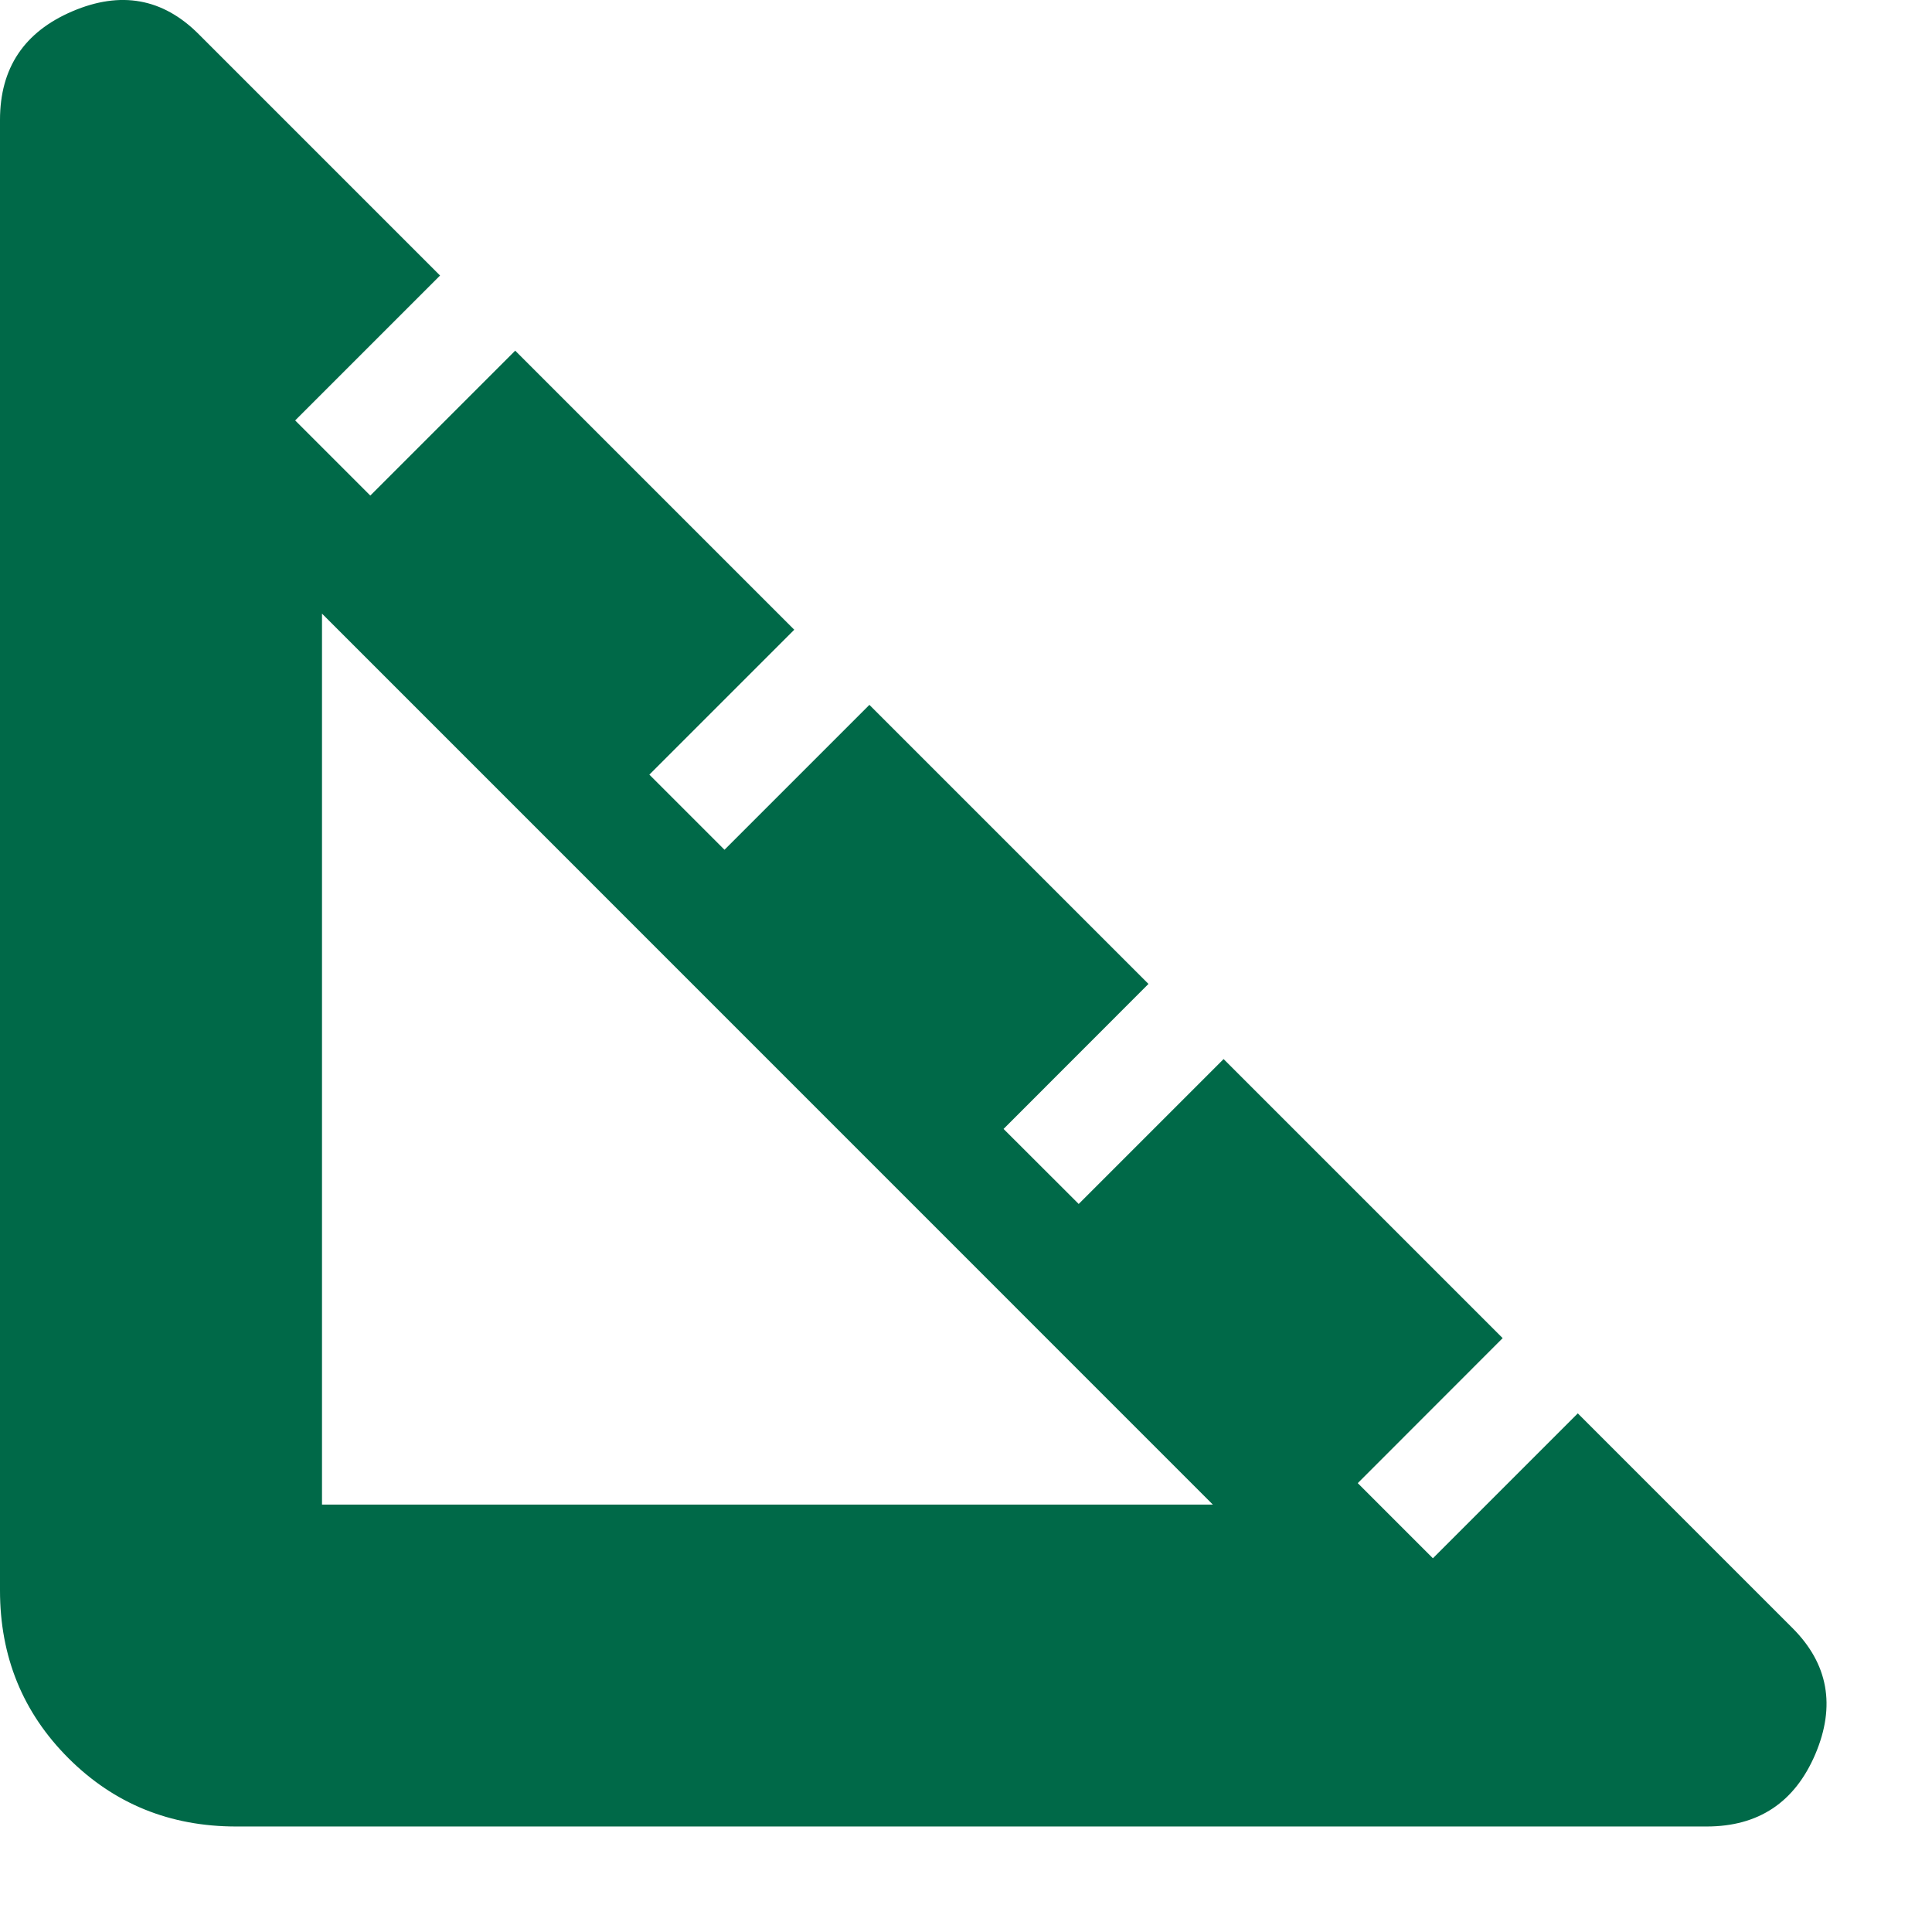
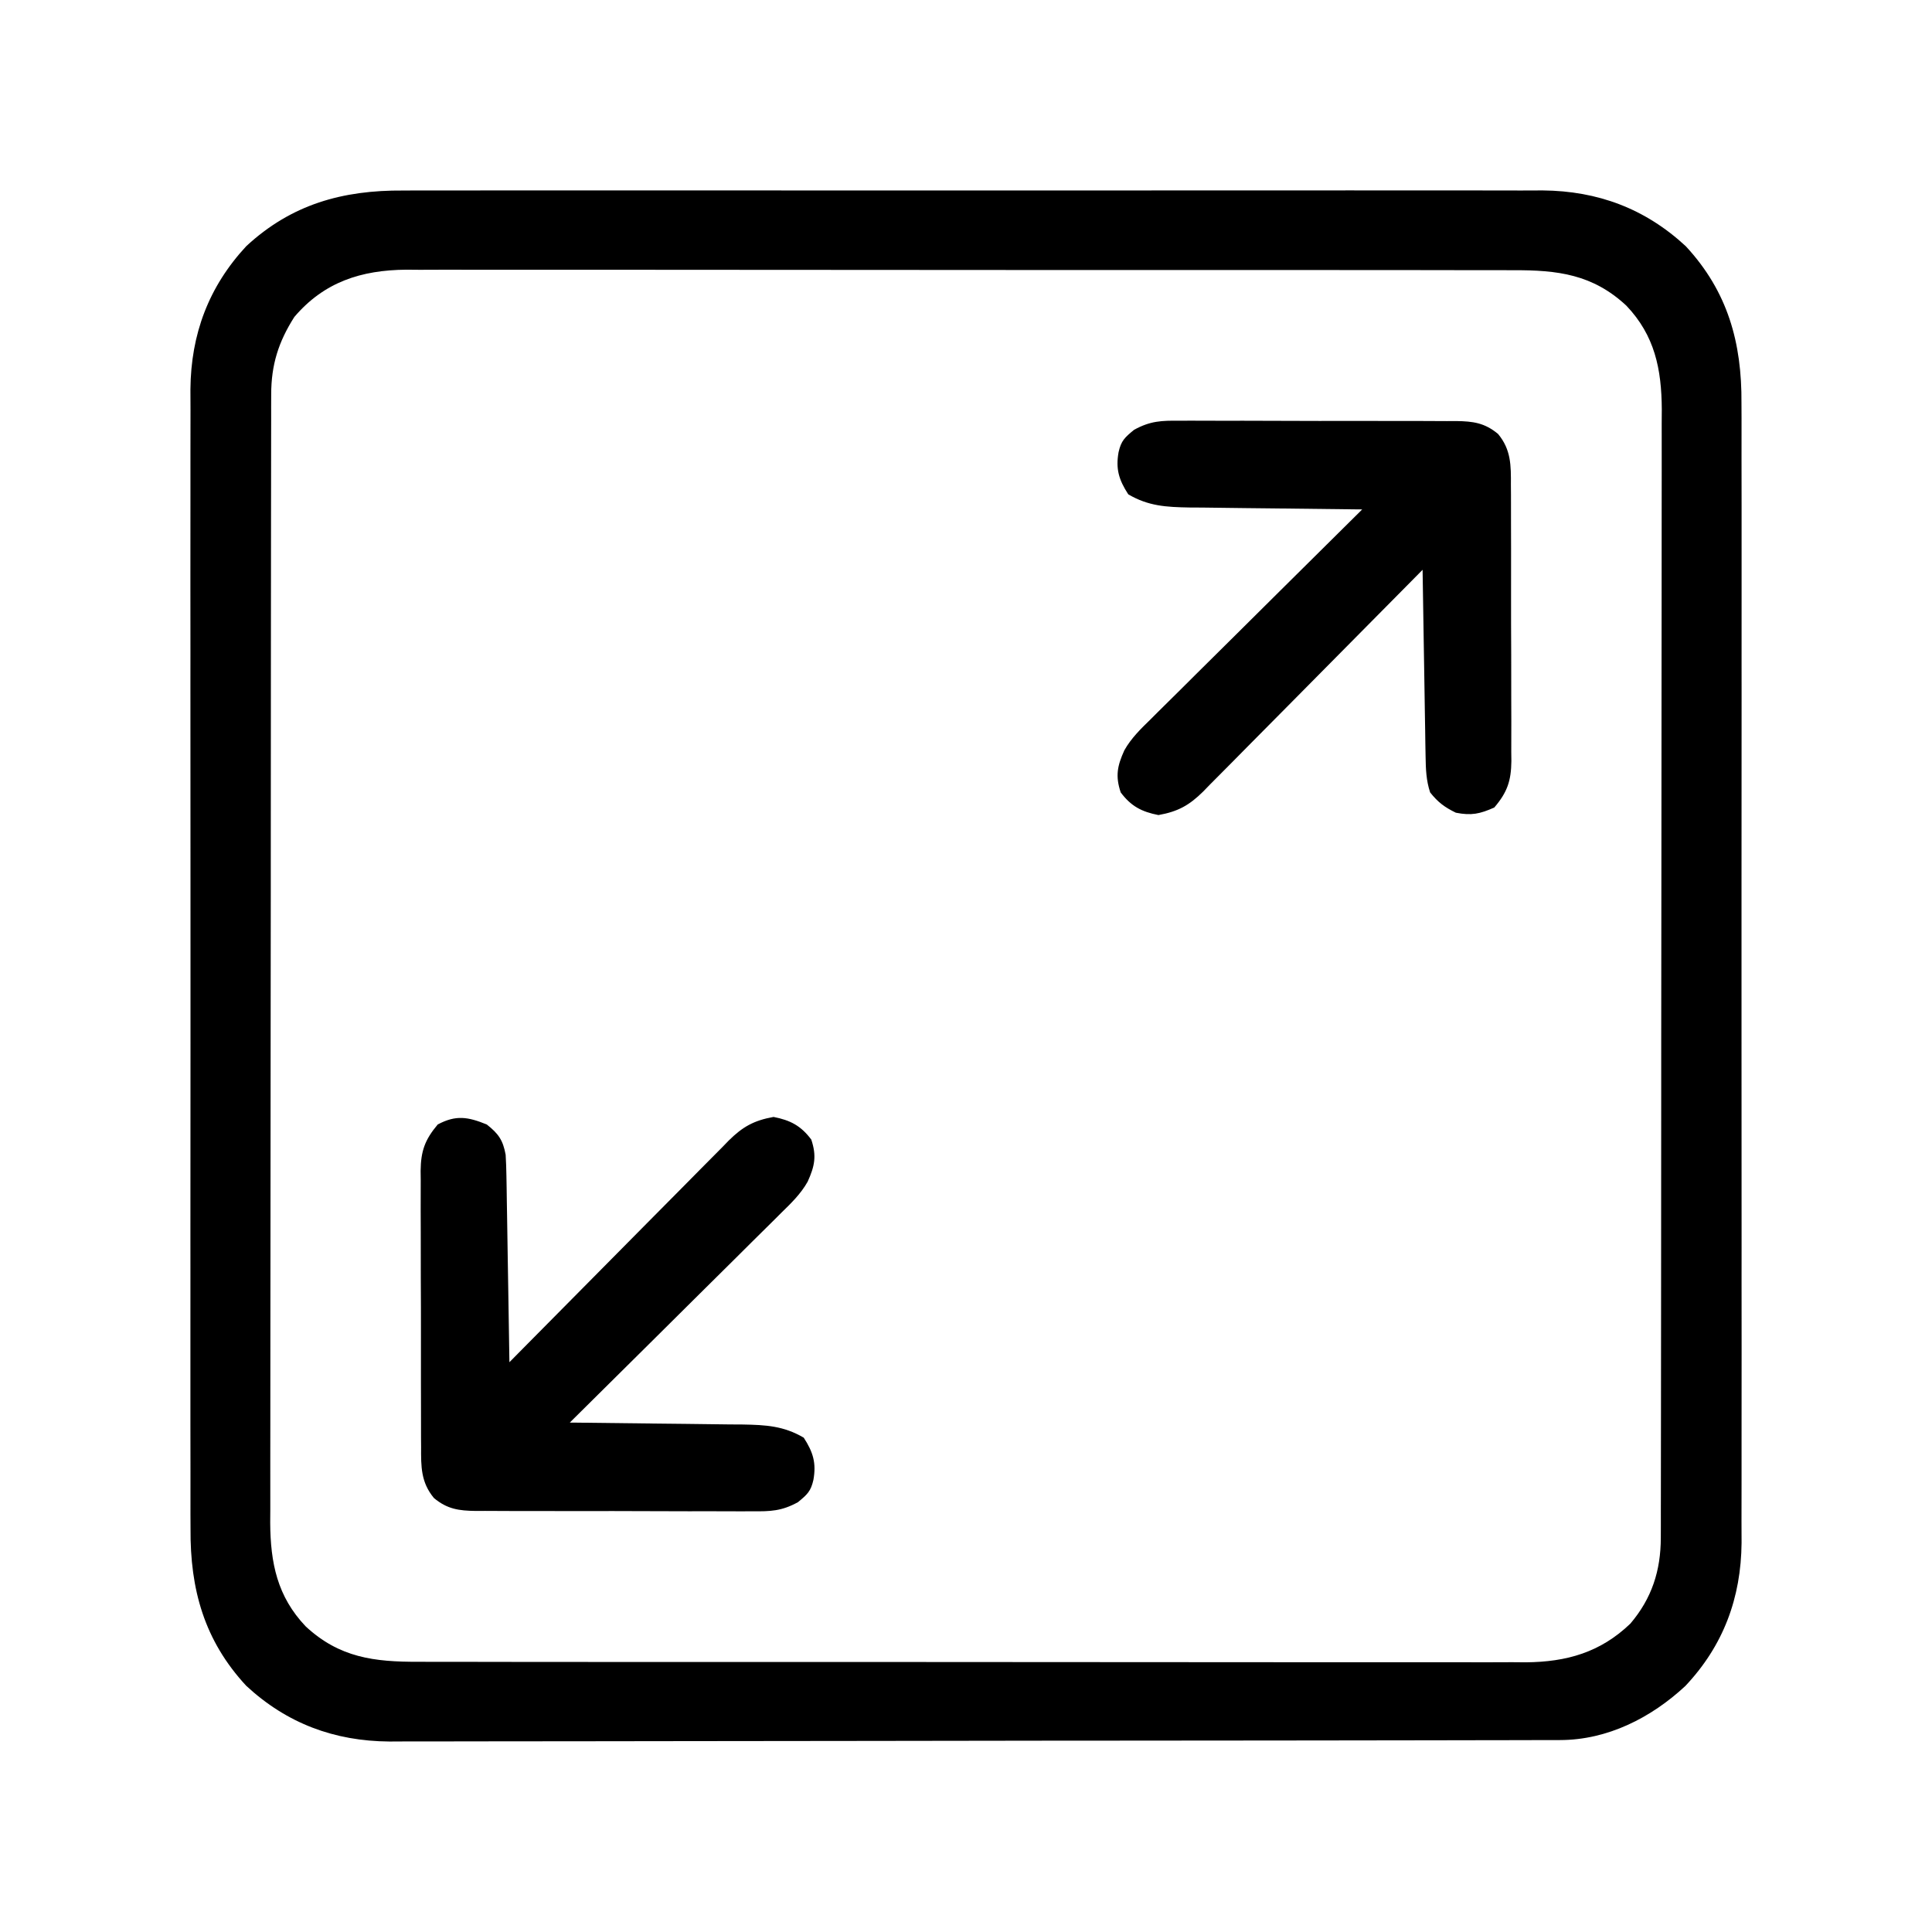
- <svg xmlns="http://www.w3.org/2000/svg" width="18" height="18" viewBox="0 0 18 18" fill="none">
-   <path d="M2.2 17.017C1.583 17.017 1.062 16.805 0.637 16.38C0.212 15.955 0 15.434 0 14.818V1.117C0 0.634 0.225 0.297 0.675 0.105C1.125 -0.087 1.517 -0.016 1.85 0.317L4.1 2.567L2.75 3.917L3.45 4.617L4.8 3.267L7.4 5.867L6.05 7.217L6.75 7.917L8.1 6.567L10.7 9.167L9.35 10.518L10.05 11.217L11.4 9.867L14 12.467L12.65 13.818L13.35 14.518L14.7 13.168L16.7 15.168C17.033 15.501 17.104 15.893 16.913 16.343C16.721 16.793 16.383 17.017 15.9 17.017H2.2V17.017M3 14.018H11.3L3 5.717V14.018V14.018V14.018V14.018" fill="#006948" />
+ <svg xmlns="http://www.w3.org/2000/svg" viewBox="0 0 512 512" version="1.1" width="512" height="512">
+   <path d="M0 0 C1.347 -0.005 2.693 -0.011 4.04 -0.019 C7.703 -0.035 11.365 -0.027 15.027 -0.015 C18.992 -0.006 22.956 -0.02 26.921 -0.031 C34.673 -0.049 42.424 -0.045 50.176 -0.033 C56.48 -0.024 62.783 -0.023 69.086 -0.027 C69.986 -0.028 70.885 -0.029 71.811 -0.029 C73.639 -0.03 75.466 -0.032 77.293 -0.033 C94.402 -0.044 111.51 -0.031 128.619 -0.01 C143.279 0.008 157.939 0.005 172.599 -0.014 C189.649 -0.035 206.699 -0.043 223.749 -0.031 C225.569 -0.03 227.389 -0.029 229.209 -0.027 C230.553 -0.026 230.553 -0.026 231.923 -0.025 C238.214 -0.022 244.506 -0.028 250.797 -0.037 C258.471 -0.048 266.144 -0.045 273.817 -0.024 C277.728 -0.014 281.638 -0.009 285.549 -0.023 C289.137 -0.035 292.724 -0.028 296.311 -0.007 C298.207 -0 300.103 -0.013 301.998 -0.027 C316.584 0.105 329.142 4.791 339.898 14.758 C351.017 26.757 354.773 40.296 354.656 56.36 C354.661 57.707 354.667 59.053 354.675 60.4 C354.691 64.062 354.683 67.725 354.671 71.387 C354.662 75.352 354.676 79.316 354.687 83.281 C354.704 91.033 354.701 98.784 354.689 106.536 C354.68 112.84 354.679 119.143 354.683 125.446 C354.684 126.346 354.684 127.245 354.685 128.171 C354.686 129.999 354.688 131.826 354.689 133.653 C354.7 150.762 354.687 167.87 354.666 184.979 C354.648 199.639 354.651 214.299 354.669 228.959 C354.691 246.009 354.699 263.059 354.687 280.109 C354.686 281.929 354.684 283.749 354.683 285.569 C354.682 286.913 354.682 286.913 354.681 288.283 C354.678 294.574 354.684 300.866 354.693 307.157 C354.704 314.83 354.701 322.504 354.68 330.177 C354.67 334.088 354.665 337.998 354.679 341.909 C354.691 345.497 354.684 349.084 354.663 352.671 C354.656 354.567 354.669 356.463 354.683 358.358 C354.551 372.973 349.864 385.621 339.773 396.32 C330.692 404.756 319.159 410.619 306.601 410.642 C304.898 410.649 304.898 410.649 303.16 410.656 C301.912 410.655 300.664 410.655 299.378 410.655 C298.039 410.658 296.7 410.662 295.362 410.666 C291.679 410.676 287.996 410.68 284.313 410.683 C280.342 410.687 276.371 410.696 272.401 410.705 C262.808 410.725 253.215 410.735 243.622 410.744 C239.102 410.748 234.583 410.753 230.063 410.759 C215.035 410.776 200.006 410.79 184.978 410.797 C181.078 410.799 177.178 410.801 173.278 410.803 C172.309 410.804 171.34 410.804 170.341 410.805 C154.649 410.813 138.958 410.838 123.266 410.871 C107.148 410.904 91.031 410.922 74.913 410.925 C65.867 410.927 56.82 410.936 47.774 410.961 C40.067 410.983 32.361 410.991 24.654 410.981 C20.725 410.977 16.797 410.979 12.868 410.998 C9.263 411.016 5.659 411.015 2.055 410.999 C0.15 410.996 -1.755 411.012 -3.66 411.029 C-18.267 410.921 -30.831 406.239 -41.602 396.258 C-52.721 384.259 -56.477 370.72 -56.36 354.656 C-56.365 353.309 -56.371 351.963 -56.379 350.616 C-56.395 346.953 -56.387 343.291 -56.375 339.629 C-56.366 335.664 -56.38 331.699 -56.391 327.735 C-56.409 319.983 -56.405 312.231 -56.393 304.48 C-56.384 298.176 -56.383 291.873 -56.387 285.569 C-56.388 284.67 -56.389 283.771 -56.389 282.844 C-56.39 281.017 -56.392 279.19 -56.393 277.363 C-56.404 260.254 -56.391 243.146 -56.37 226.037 C-56.352 211.377 -56.355 196.717 -56.374 182.057 C-56.395 165.007 -56.403 147.957 -56.391 130.907 C-56.39 129.087 -56.389 127.267 -56.387 125.446 C-56.386 124.103 -56.386 124.103 -56.385 122.733 C-56.382 116.442 -56.388 110.15 -56.397 103.859 C-56.408 96.185 -56.405 88.512 -56.384 80.838 C-56.374 76.928 -56.369 73.018 -56.383 69.107 C-56.395 65.519 -56.388 61.932 -56.367 58.344 C-56.36 56.449 -56.373 54.553 -56.387 52.658 C-56.255 38.071 -51.569 25.514 -41.602 14.758 C-29.603 3.639 -16.064 -0.117 0 0 Z M-28.852 33.508 C-33.058 40.119 -34.973 46.169 -34.983 53.999 C-34.987 55.097 -34.991 56.194 -34.995 57.325 C-34.994 58.525 -34.993 59.726 -34.992 60.963 C-34.995 62.242 -34.998 63.521 -35.001 64.84 C-35.01 68.389 -35.011 71.939 -35.012 75.488 C-35.014 79.317 -35.021 83.146 -35.028 86.975 C-35.042 95.347 -35.048 103.719 -35.052 112.091 C-35.055 117.32 -35.059 122.549 -35.064 127.778 C-35.076 142.259 -35.086 156.741 -35.09 171.222 C-35.09 172.149 -35.09 173.075 -35.09 174.03 C-35.091 174.959 -35.091 175.888 -35.091 176.845 C-35.091 178.727 -35.092 180.609 -35.092 182.491 C-35.093 183.425 -35.093 184.358 -35.093 185.32 C-35.097 200.445 -35.114 215.569 -35.138 230.694 C-35.161 246.227 -35.174 261.761 -35.175 277.294 C-35.176 286.013 -35.182 294.733 -35.2 303.452 C-35.215 310.877 -35.22 318.302 -35.212 325.728 C-35.208 329.514 -35.209 333.301 -35.223 337.087 C-35.238 341.198 -35.23 345.308 -35.22 349.418 C-35.228 350.608 -35.236 351.797 -35.244 353.022 C-35.181 363.713 -33.385 372.583 -25.852 380.508 C-16.938 388.801 -7.688 389.955 4.153 389.896 C5.443 389.901 6.733 389.906 8.063 389.912 C11.624 389.926 15.185 389.922 18.747 389.915 C22.596 389.91 26.444 389.923 30.293 389.933 C37.825 389.95 45.358 389.951 52.89 389.946 C59.014 389.942 65.139 389.943 71.263 389.948 C72.136 389.949 73.008 389.95 73.907 389.951 C75.68 389.952 77.453 389.954 79.226 389.955 C95.841 389.969 112.457 389.963 129.072 389.952 C144.26 389.942 159.449 389.955 174.637 389.979 C190.246 390.003 205.855 390.013 221.465 390.006 C230.222 390.003 238.98 390.005 247.738 390.023 C255.194 390.037 262.649 390.038 270.105 390.02 C273.906 390.012 277.706 390.01 281.507 390.025 C285.635 390.042 289.762 390.027 293.889 390.009 C295.676 390.024 295.676 390.024 297.499 390.038 C308.365 389.943 317.266 387.403 325.203 379.793 C330.914 373.084 333.268 365.726 333.279 357.017 C333.283 355.919 333.287 354.822 333.291 353.691 C333.29 351.89 333.29 351.89 333.288 350.053 C333.291 348.774 333.294 347.494 333.297 346.176 C333.305 342.627 333.307 339.077 333.308 335.528 C333.31 331.699 333.317 327.87 333.324 324.041 C333.338 315.669 333.344 307.297 333.348 298.925 C333.351 293.696 333.355 288.467 333.36 283.238 C333.372 268.756 333.382 254.275 333.386 239.794 C333.386 238.867 333.386 237.941 333.386 236.986 C333.386 236.057 333.387 235.128 333.387 234.171 C333.387 232.289 333.388 230.407 333.388 228.525 C333.388 227.591 333.389 226.658 333.389 225.696 C333.393 210.571 333.41 195.446 333.434 180.322 C333.457 164.789 333.47 149.255 333.471 133.722 C333.472 125.002 333.478 116.283 333.496 107.564 C333.511 100.139 333.516 92.713 333.508 85.288 C333.504 81.502 333.505 77.715 333.519 73.929 C333.534 69.818 333.526 65.708 333.515 61.597 C333.523 60.408 333.532 59.219 333.54 57.994 C333.476 47.303 331.681 38.433 324.148 30.508 C315.234 22.215 305.984 21.061 294.143 21.12 C292.853 21.115 291.562 21.109 290.233 21.104 C286.672 21.09 283.11 21.094 279.549 21.101 C275.7 21.106 271.852 21.093 268.003 21.083 C260.47 21.066 252.938 21.065 245.406 21.07 C239.281 21.074 233.157 21.073 227.033 21.068 C226.16 21.067 225.288 21.066 224.389 21.065 C222.616 21.064 220.843 21.062 219.07 21.061 C202.455 21.047 185.839 21.052 169.224 21.064 C154.036 21.074 138.847 21.061 123.659 21.037 C108.05 21.013 92.441 21.003 76.831 21.01 C68.073 21.013 59.316 21.011 50.558 20.993 C43.102 20.979 35.647 20.978 28.191 20.995 C24.39 21.004 20.59 21.006 16.789 20.991 C12.661 20.974 8.534 20.989 4.407 21.007 C3.215 20.997 2.024 20.988 0.797 20.978 C-11.15 21.083 -20.961 24.238 -28.852 33.508 Z " fill="currentColor" transform="translate(106.8521,50.49207)" />
+   <path d="M0 0 C3.126 2.468 4.284 4.149 5 8 C5.113 9.832 5.176 11.668 5.205 13.503 C5.225 14.604 5.245 15.705 5.266 16.839 C5.282 18.021 5.299 19.204 5.316 20.422 C5.337 21.637 5.358 22.852 5.379 24.104 C5.445 27.986 5.504 31.868 5.562 35.75 C5.606 38.382 5.649 41.013 5.693 43.645 C5.8 50.096 5.902 56.548 6 63 C7.161 61.823 7.161 61.823 8.345 60.622 C15.643 53.222 22.955 45.835 30.28 38.461 C34.045 34.67 37.806 30.874 41.555 27.067 C45.175 23.393 48.808 19.731 52.448 16.077 C53.834 14.682 55.216 13.283 56.593 11.879 C58.524 9.911 60.471 7.959 62.422 6.01 C62.986 5.428 63.55 4.846 64.131 4.247 C67.804 0.621 70.772 -1.069 76 -2 C80.469 -1.124 83.255 0.34 86 4 C87.45 8.349 86.909 11.02 85.04 15.153 C83.198 18.423 80.639 20.882 77.968 23.486 C77.363 24.092 76.758 24.698 76.134 25.322 C74.147 27.306 72.146 29.276 70.145 31.246 C68.758 32.625 67.372 34.005 65.987 35.386 C62.351 39.007 58.704 42.615 55.053 46.221 C51.326 49.908 47.61 53.606 43.893 57.303 C36.606 64.546 29.307 71.777 22 79 C22.673 79.006 23.347 79.012 24.041 79.018 C31.066 79.082 38.09 79.166 45.114 79.262 C47.734 79.296 50.354 79.324 52.973 79.346 C56.744 79.38 60.515 79.432 64.285 79.488 C65.452 79.495 66.619 79.501 67.821 79.508 C73.928 79.617 78.679 79.87 84 83 C86.49 86.848 87.363 89.718 86.562 94.188 C85.876 97.223 84.926 98.061 82.472 100.087 C78.157 102.465 75.15 102.561 70.32 102.502 C69.043 102.51 69.043 102.51 67.741 102.518 C64.94 102.531 62.14 102.514 59.34 102.496 C57.387 102.496 55.435 102.498 53.483 102.501 C49.396 102.502 45.311 102.489 41.224 102.467 C35.99 102.438 30.756 102.441 25.521 102.454 C21.492 102.461 17.462 102.453 13.433 102.44 C11.503 102.436 9.573 102.436 7.642 102.439 C4.945 102.442 2.248 102.426 -0.449 102.404 C-1.643 102.411 -1.643 102.411 -2.86 102.418 C-7.415 102.357 -10.455 101.943 -14 99 C-17.468 94.822 -17.434 90.658 -17.404 85.449 C-17.411 84.6 -17.418 83.751 -17.425 82.876 C-17.443 80.074 -17.439 77.274 -17.434 74.473 C-17.438 72.521 -17.443 70.57 -17.449 68.618 C-17.458 64.53 -17.456 60.443 -17.446 56.355 C-17.435 51.121 -17.455 45.888 -17.484 40.655 C-17.502 36.626 -17.502 32.596 -17.496 28.567 C-17.496 26.637 -17.502 24.708 -17.515 22.779 C-17.53 20.079 -17.519 17.38 -17.502 14.68 C-17.511 13.886 -17.521 13.093 -17.531 12.276 C-17.462 7.088 -16.449 4.103 -13 0 C-8.17 -2.576 -4.988 -2.032 0 0 Z " fill="currentColor" transform="translate(129,298)" />
+   <path d="M0 0 C0.851 -0.005 1.702 -0.011 2.579 -0.016 C5.38 -0.029 8.18 -0.012 10.98 0.006 C12.933 0.005 14.885 0.004 16.838 0.001 C20.924 -0 25.01 0.012 29.096 0.035 C34.33 0.064 39.564 0.061 44.799 0.048 C48.828 0.041 52.858 0.049 56.887 0.061 C58.817 0.066 60.747 0.066 62.678 0.062 C65.375 0.059 68.072 0.076 70.77 0.098 C71.565 0.093 72.36 0.089 73.18 0.084 C77.735 0.145 80.775 0.559 84.32 3.502 C87.788 7.68 87.754 11.844 87.724 17.052 C87.731 17.902 87.738 18.751 87.745 19.626 C87.763 22.427 87.759 25.228 87.754 28.029 C87.758 29.981 87.764 31.932 87.77 33.883 C87.778 37.971 87.776 42.059 87.766 46.147 C87.755 51.38 87.775 56.613 87.804 61.847 C87.822 65.876 87.822 69.906 87.816 73.935 C87.816 75.864 87.822 77.794 87.835 79.723 C87.85 82.423 87.839 85.122 87.822 87.822 C87.831 88.615 87.841 89.409 87.851 90.226 C87.782 95.405 86.799 98.429 83.32 102.502 C79.484 104.207 77.258 104.686 73.133 103.877 C70.136 102.412 68.39 101.109 66.32 98.502 C65.269 95.329 65.168 92.326 65.115 88.999 C65.085 87.348 65.085 87.348 65.054 85.663 C65.038 84.48 65.021 83.298 65.004 82.08 C64.983 80.865 64.962 79.65 64.941 78.398 C64.875 74.516 64.816 70.634 64.758 66.752 C64.714 64.12 64.671 61.489 64.627 58.857 C64.52 52.405 64.418 45.954 64.32 39.502 C63.546 40.287 62.773 41.071 61.975 41.88 C54.677 49.28 47.365 56.667 40.04 64.041 C36.275 67.832 32.515 71.628 28.765 75.434 C25.145 79.109 21.512 82.771 17.872 86.424 C16.486 87.82 15.104 89.219 13.728 90.623 C11.796 92.591 9.849 94.543 7.898 96.491 C7.334 97.073 6.77 97.655 6.189 98.255 C2.516 101.881 -0.452 103.571 -5.68 104.502 C-10.149 103.625 -12.935 102.162 -15.68 98.502 C-17.13 94.153 -16.589 91.481 -14.72 87.349 C-12.878 84.078 -10.319 81.619 -7.648 79.016 C-6.74 78.107 -6.74 78.107 -5.814 77.18 C-3.827 75.196 -1.826 73.226 0.176 71.256 C1.562 69.876 2.948 68.496 4.333 67.115 C7.969 63.495 11.617 59.886 15.267 56.28 C18.994 52.594 22.71 48.896 26.427 45.199 C33.714 37.955 41.013 30.725 48.32 23.502 C47.647 23.496 46.973 23.49 46.279 23.484 C39.255 23.42 32.23 23.335 25.206 23.239 C22.586 23.206 19.967 23.178 17.347 23.155 C13.576 23.122 9.806 23.069 6.035 23.013 C4.868 23.007 3.701 23.001 2.499 22.994 C-3.608 22.884 -8.359 22.632 -13.68 19.502 C-16.17 15.654 -17.043 12.784 -16.242 8.314 C-15.556 5.278 -14.606 4.441 -12.152 2.415 C-7.837 0.037 -4.83 -0.059 0 0 Z " fill="currentColor" transform="translate(312.6799,111.4983)" />
</svg>
